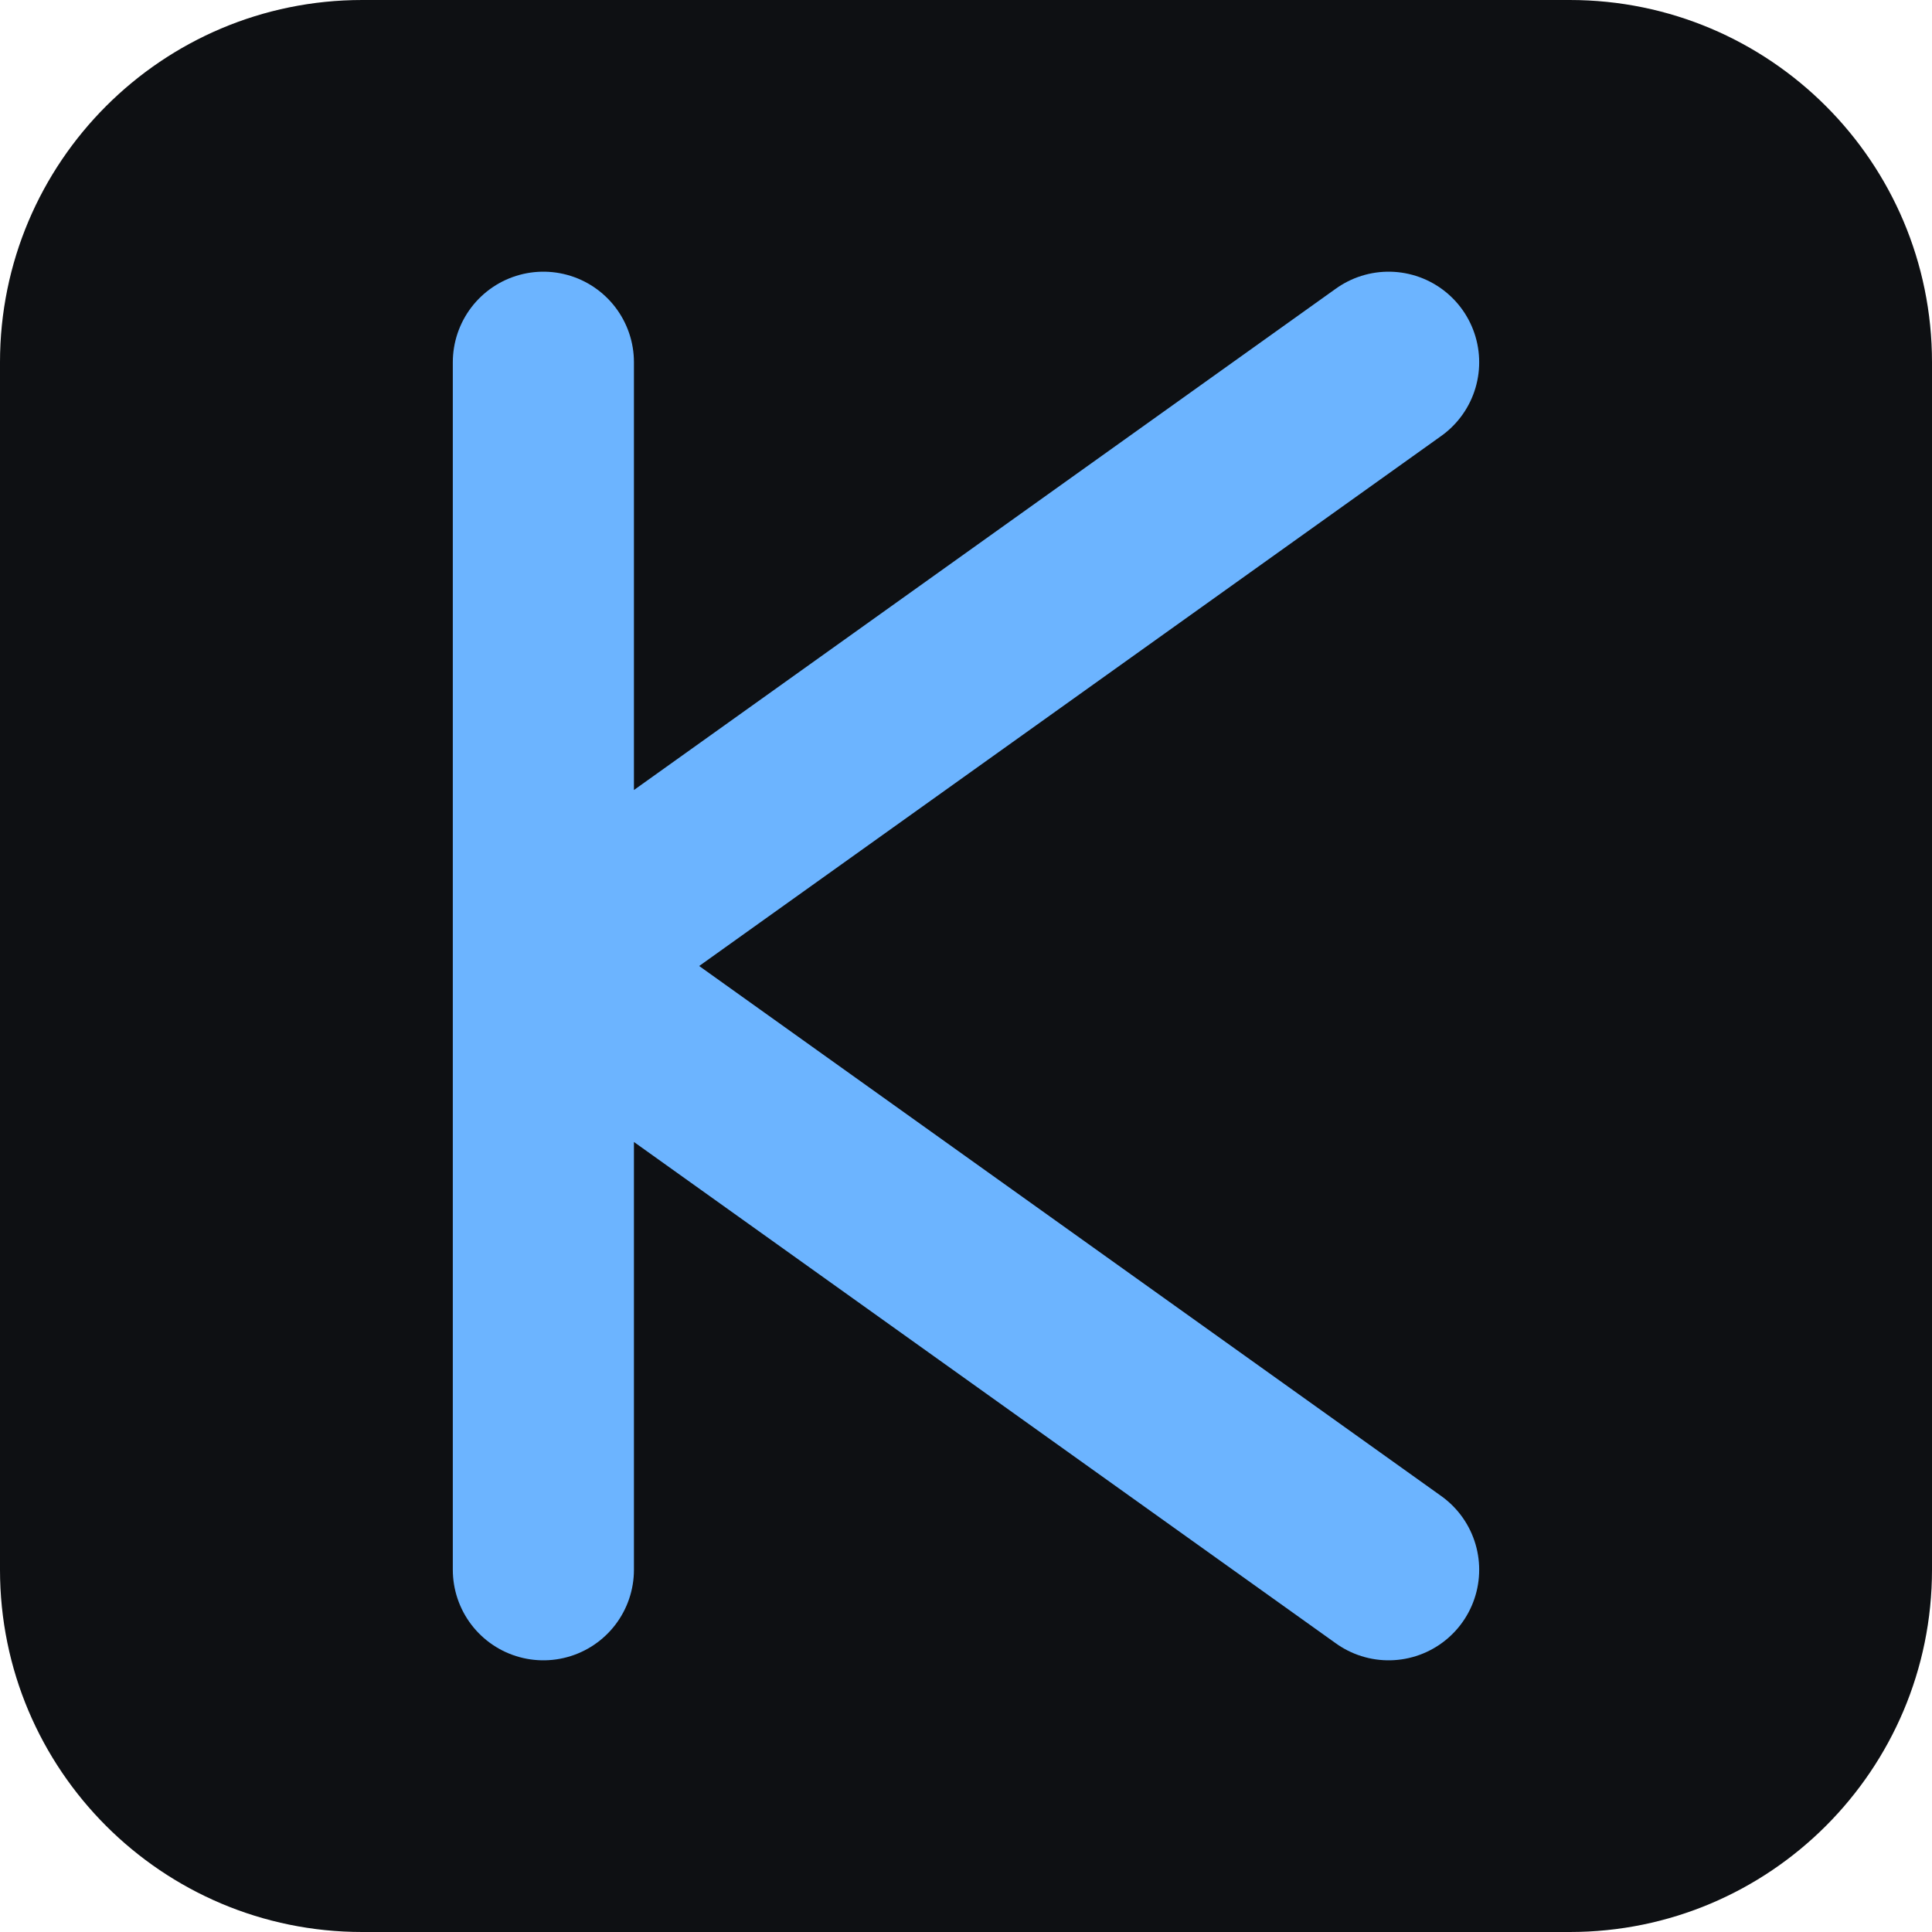
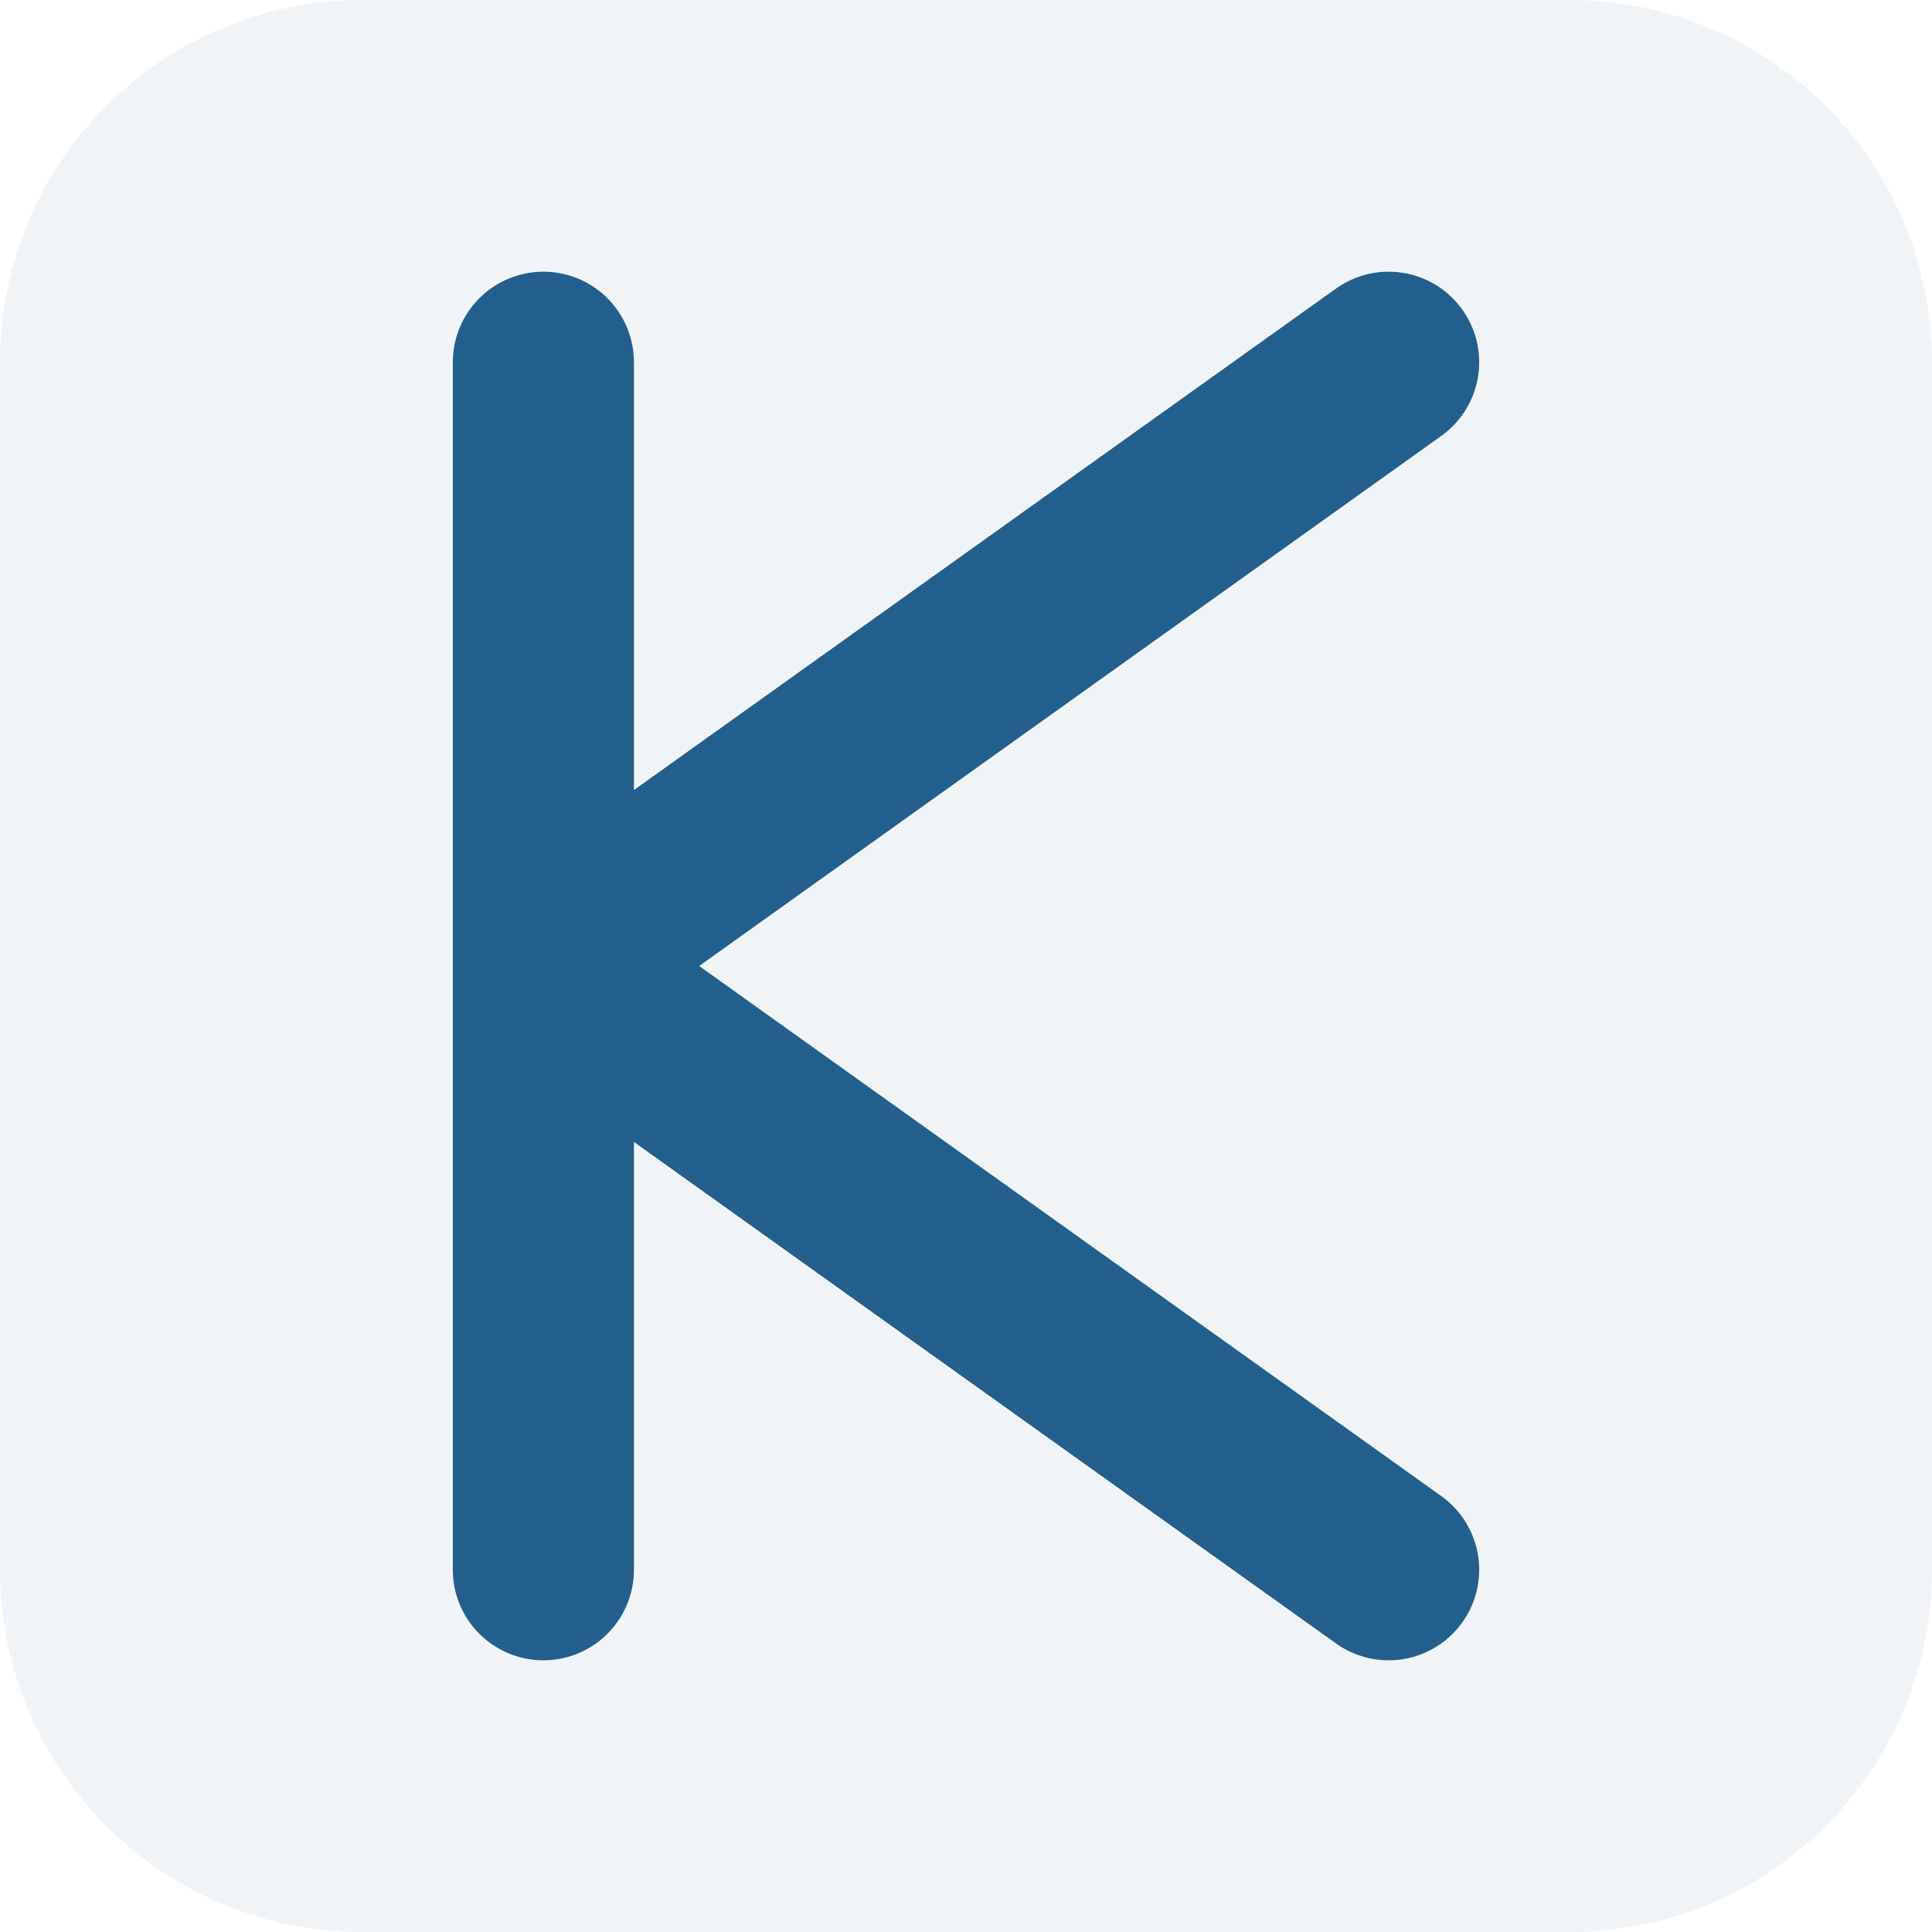
<svg xmlns="http://www.w3.org/2000/svg" viewBox="0 0 32 32">
-   <rect width="32" height="32" rx="6" fill="#0e1013" />
-   <path d="M9 6v20m0-10L23 6M9 16l14 10" fill="none" stroke="#6cb4ff" stroke-width="3" stroke-linecap="round" stroke-linejoin="round" />
+   <rect width="32" height="32" rx="6" fill="#f1f4f6" />
+   <path d="M9 6v20m0-10L23 6M9 16l14 10" fill="none" stroke="#235f8c" stroke-width="3" stroke-linecap="round" stroke-linejoin="round" />
</svg>
